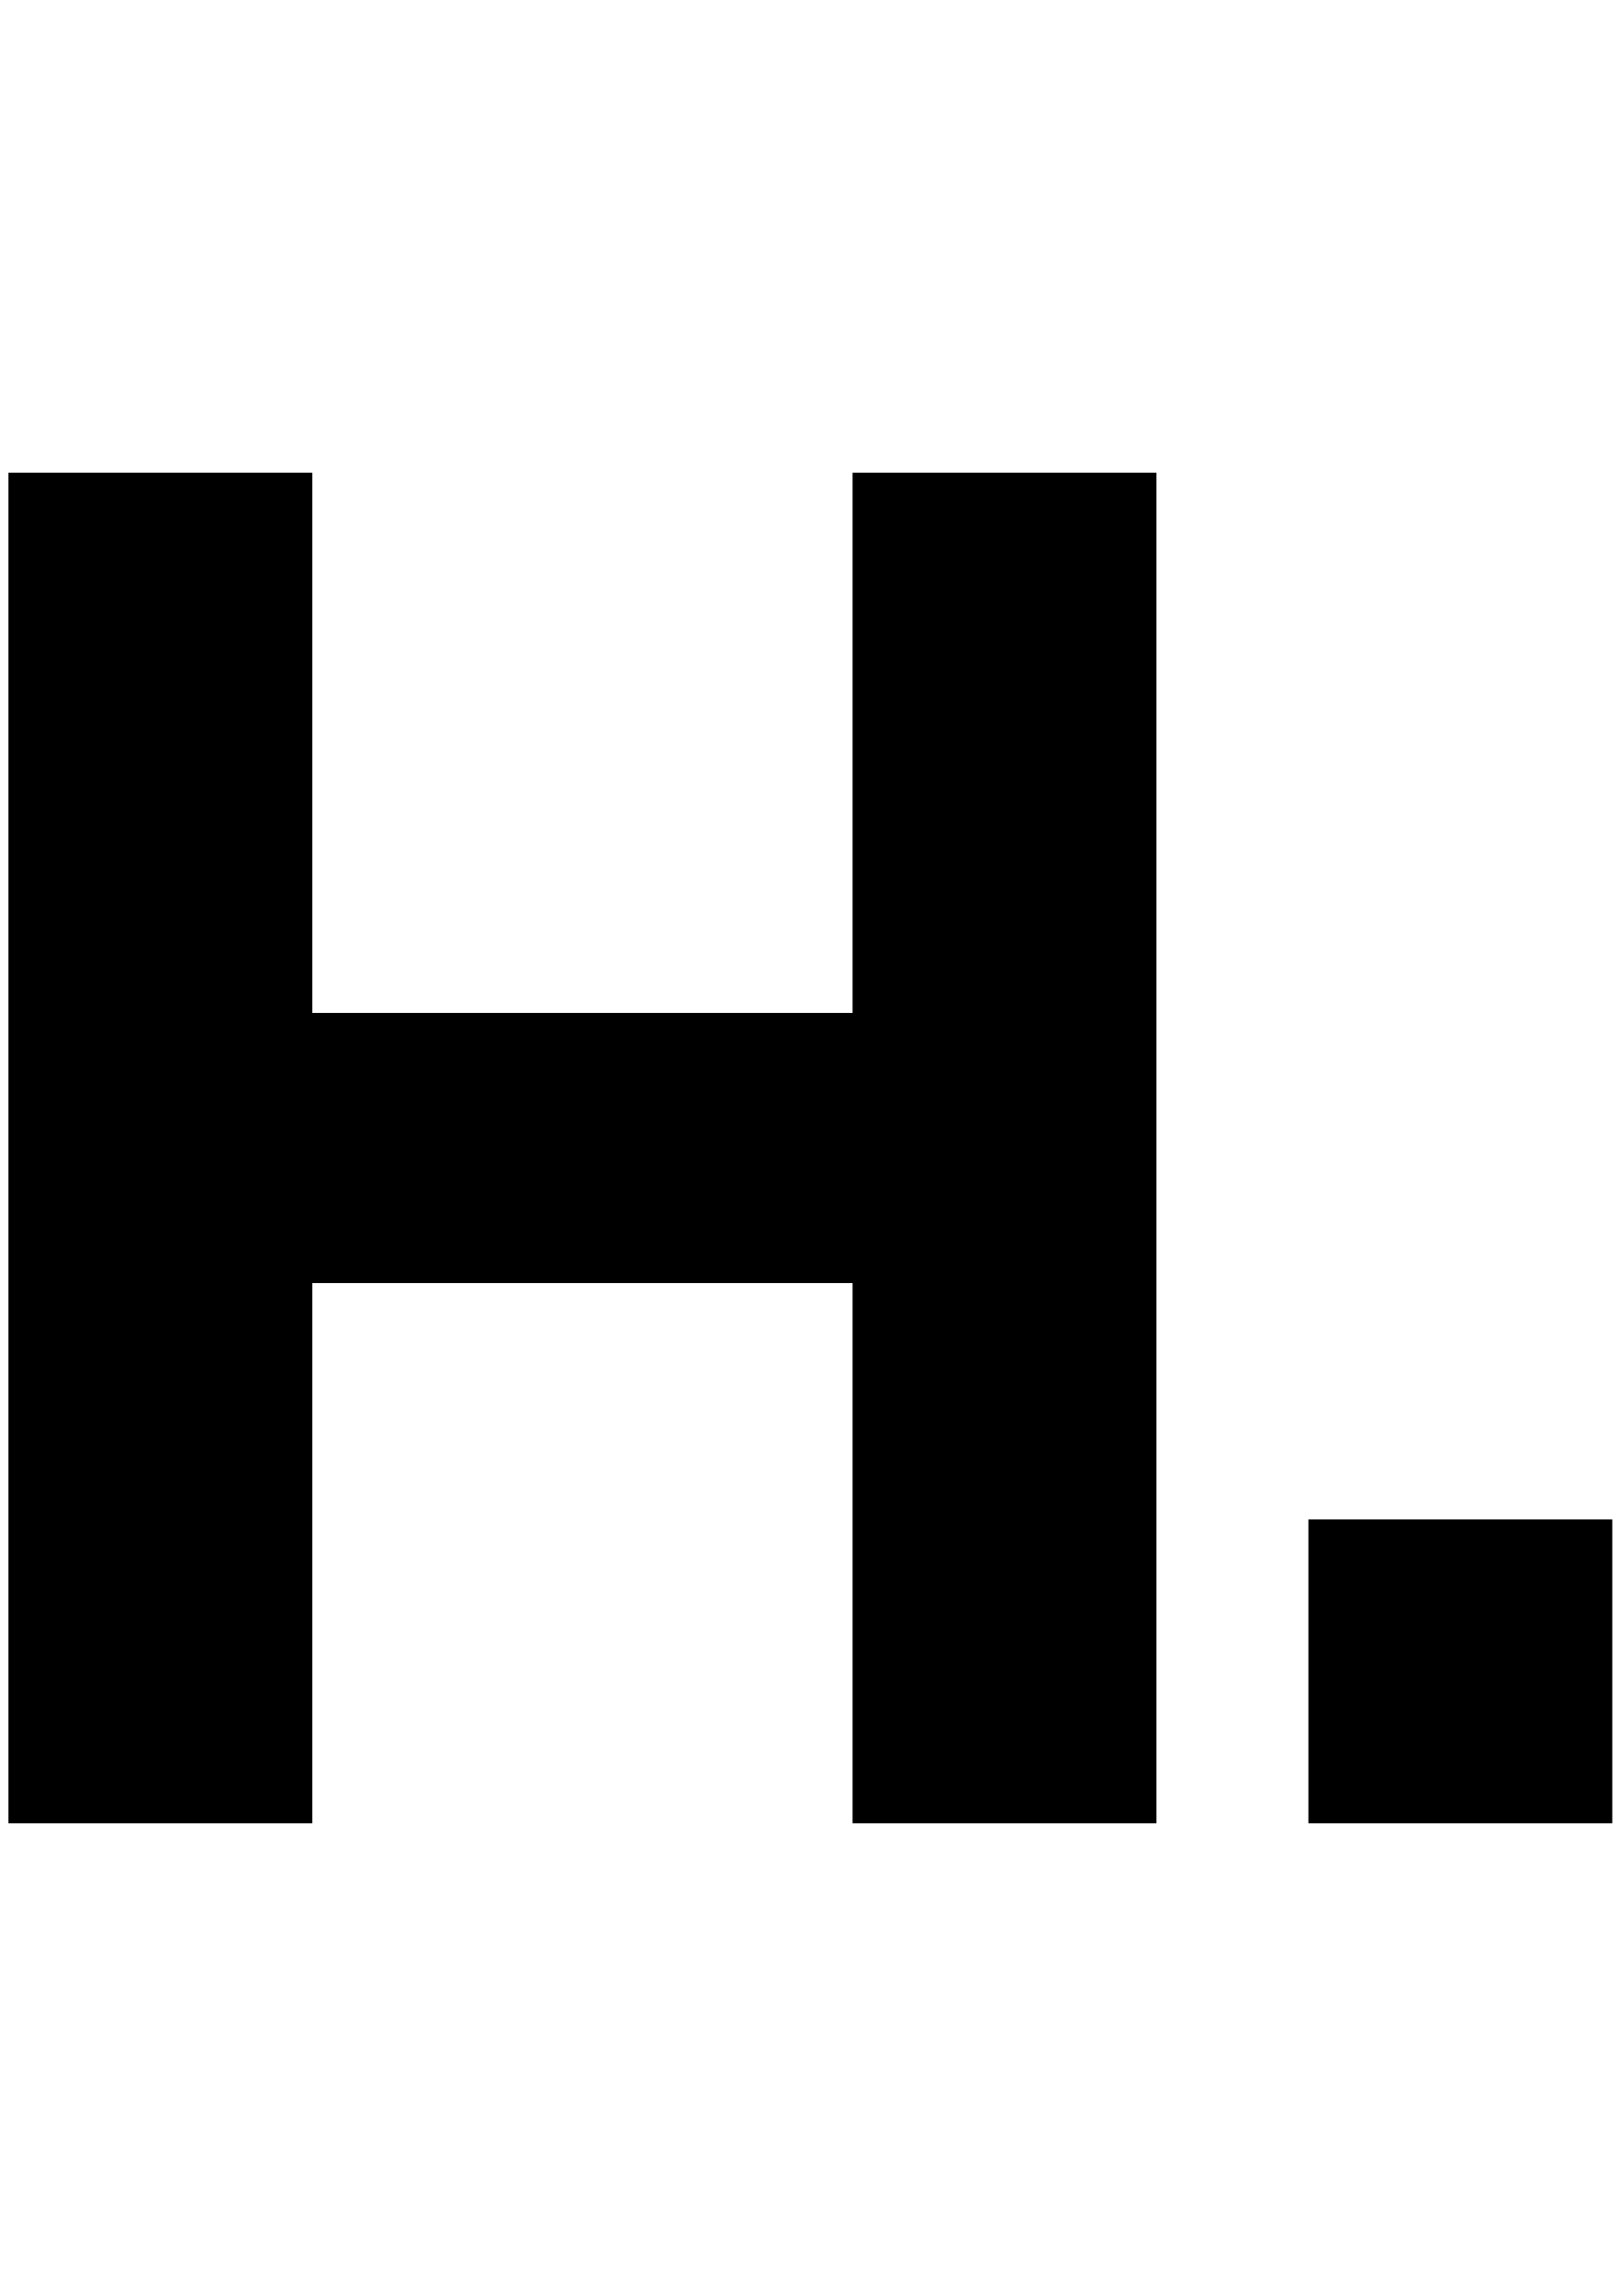
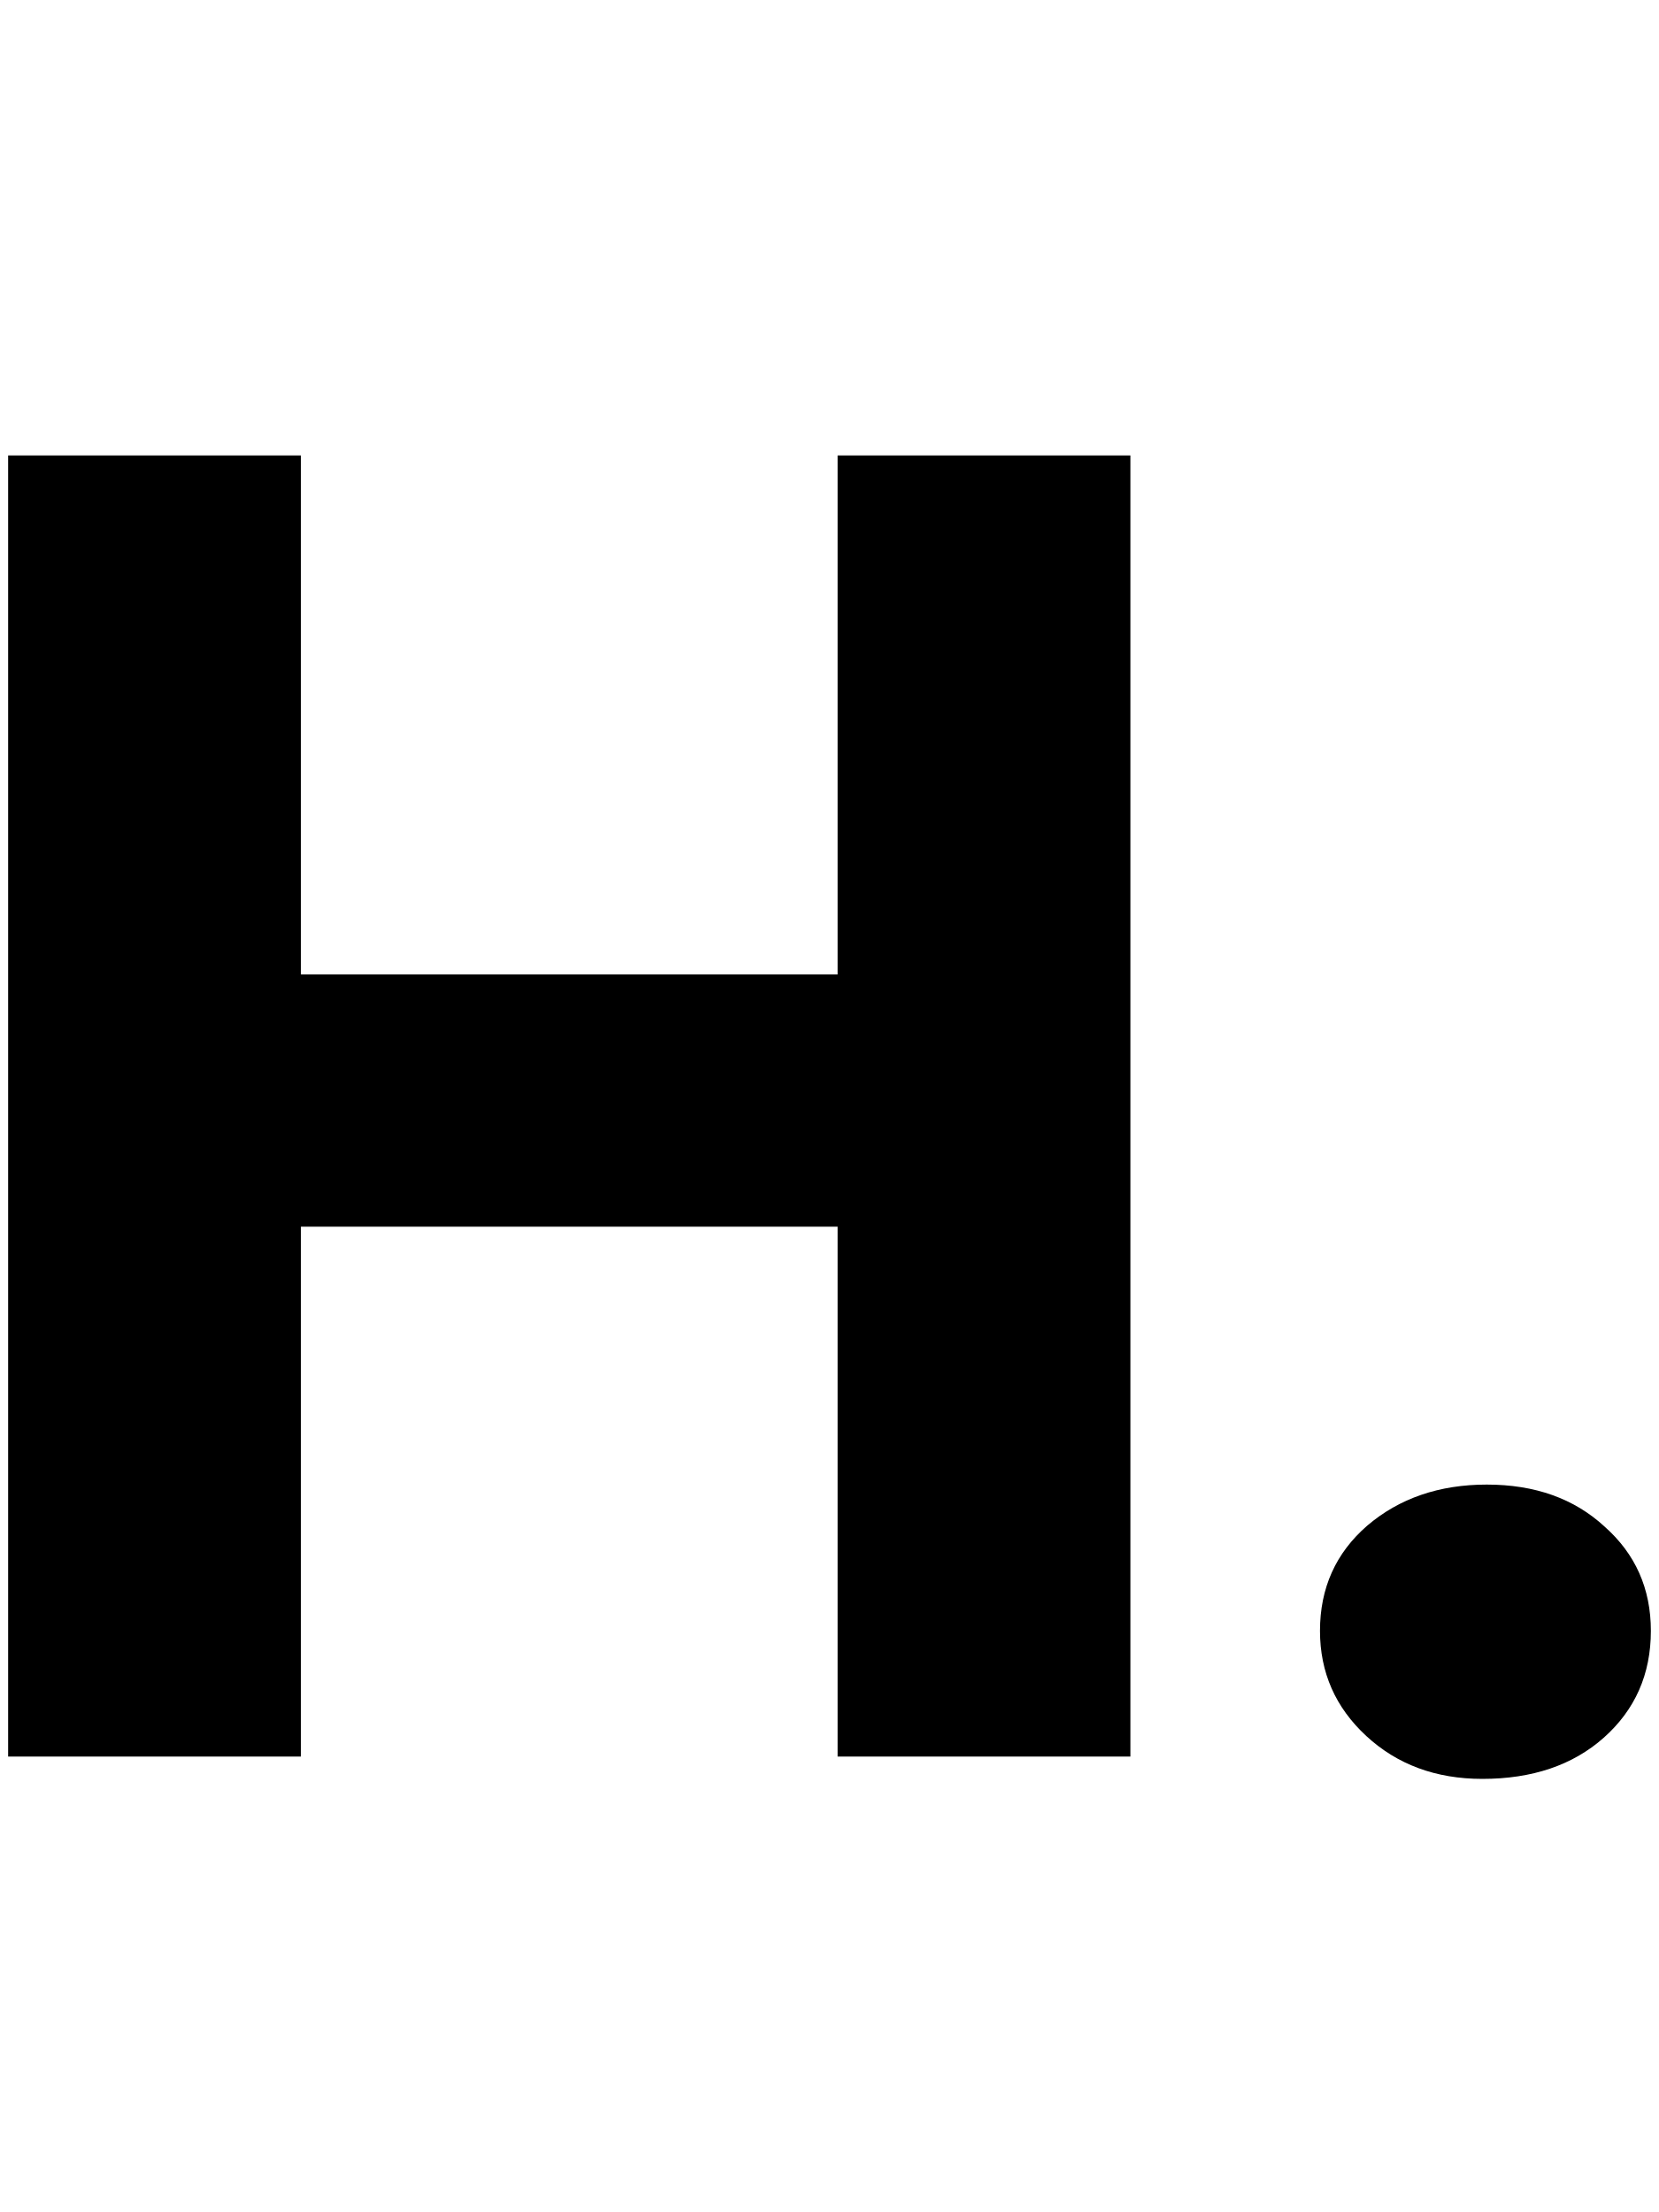
- <svg xmlns="http://www.w3.org/2000/svg" width="192" height="272" viewBox="0 0 192 272" role="img" aria-labelledby="logo-title">
-   <path d="m 1,56 v 160 h 36 v -64 h 64 v 64 h 36 V 56 h -36 v 64 H 37 V 56 Z m 154,124 v 36 h 36 v -36 z" />
+ <svg xmlns="http://www.w3.org/2000/svg" width="204" height="272" viewBox="0 0 204 272" role="img" aria-labelledby="logo-title">
+   <path d="m 1,56 v 160 h 36 v -65.16 h 66 V 216 h 36 V 56 h -36 v 63.822 H 37 V 56 Z m 181.822,126.553 c -5.849,0 -10.747,1.682 -14.695,5.045 -3.875,3.363 -5.813,7.676 -5.813,12.939 0,5.118 1.901,9.432 5.703,12.941 3.802,3.509 8.553,5.264 14.256,5.264 6.141,0 11.112,-1.682 14.914,-5.045 3.875,-3.436 5.813,-7.823 5.813,-13.16 0,-5.191 -1.901,-9.467 -5.703,-12.83 -3.729,-3.436 -8.553,-5.154 -14.475,-5.154 z" />
</svg>
